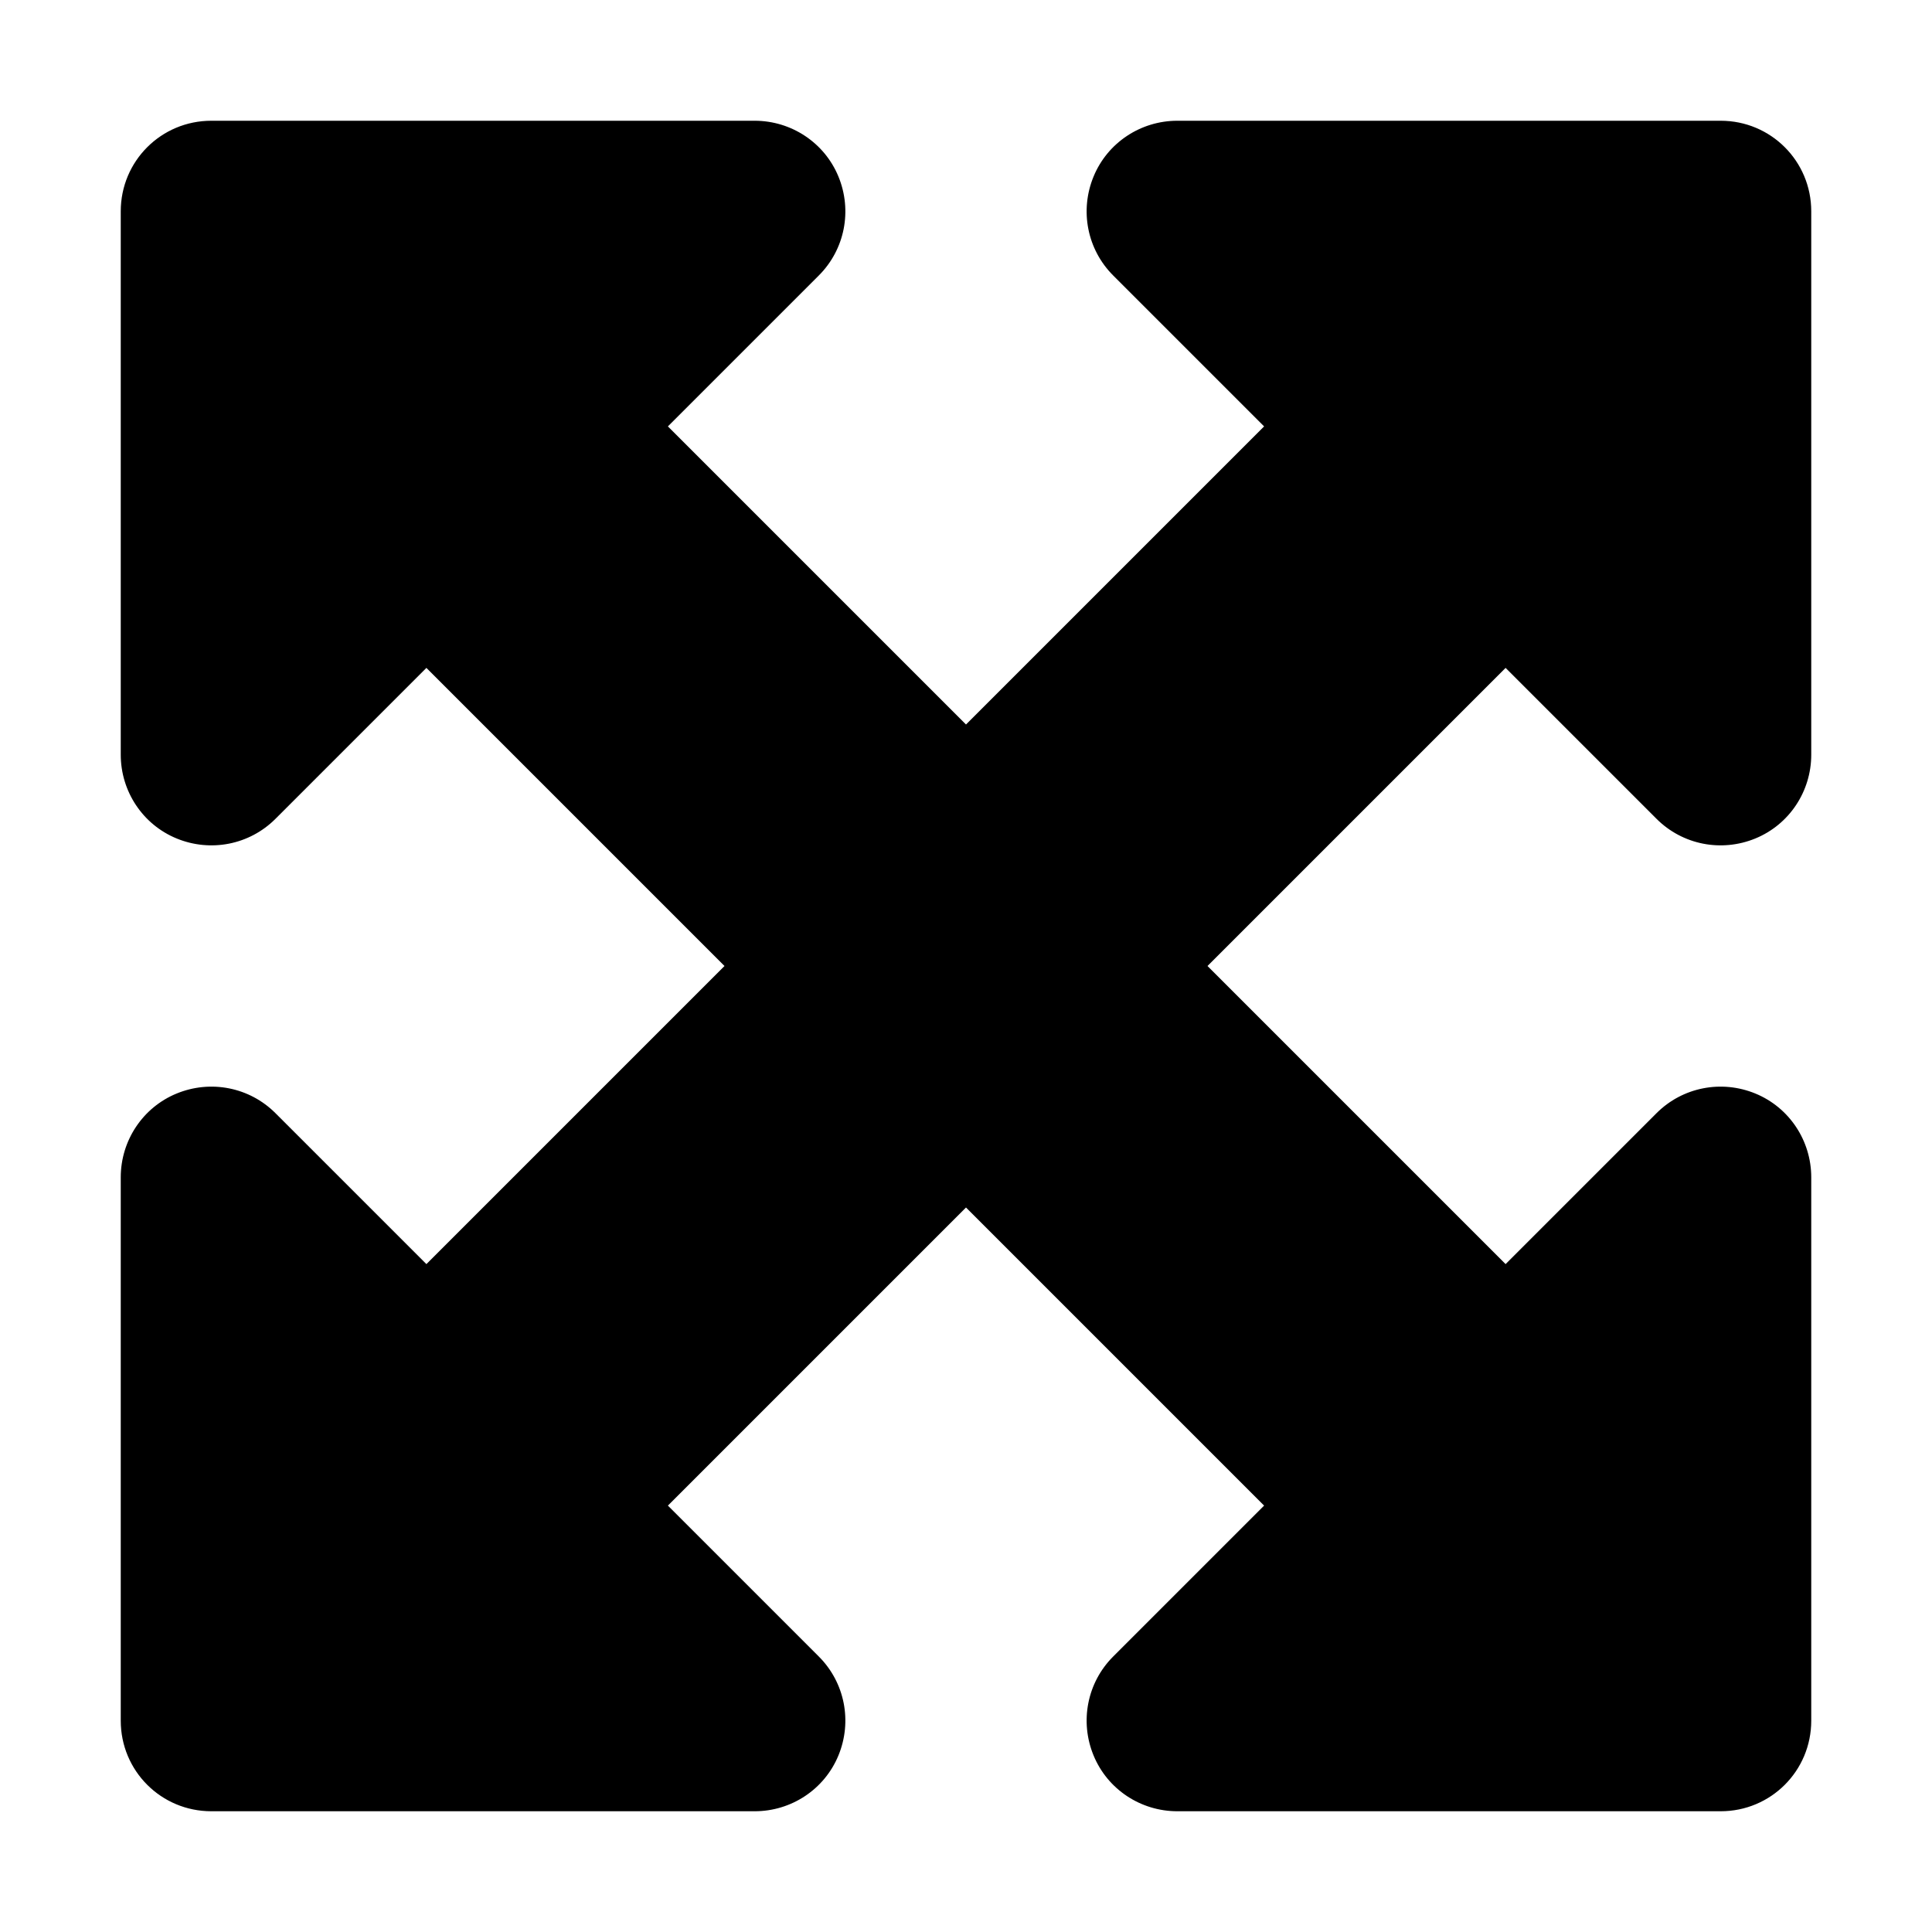
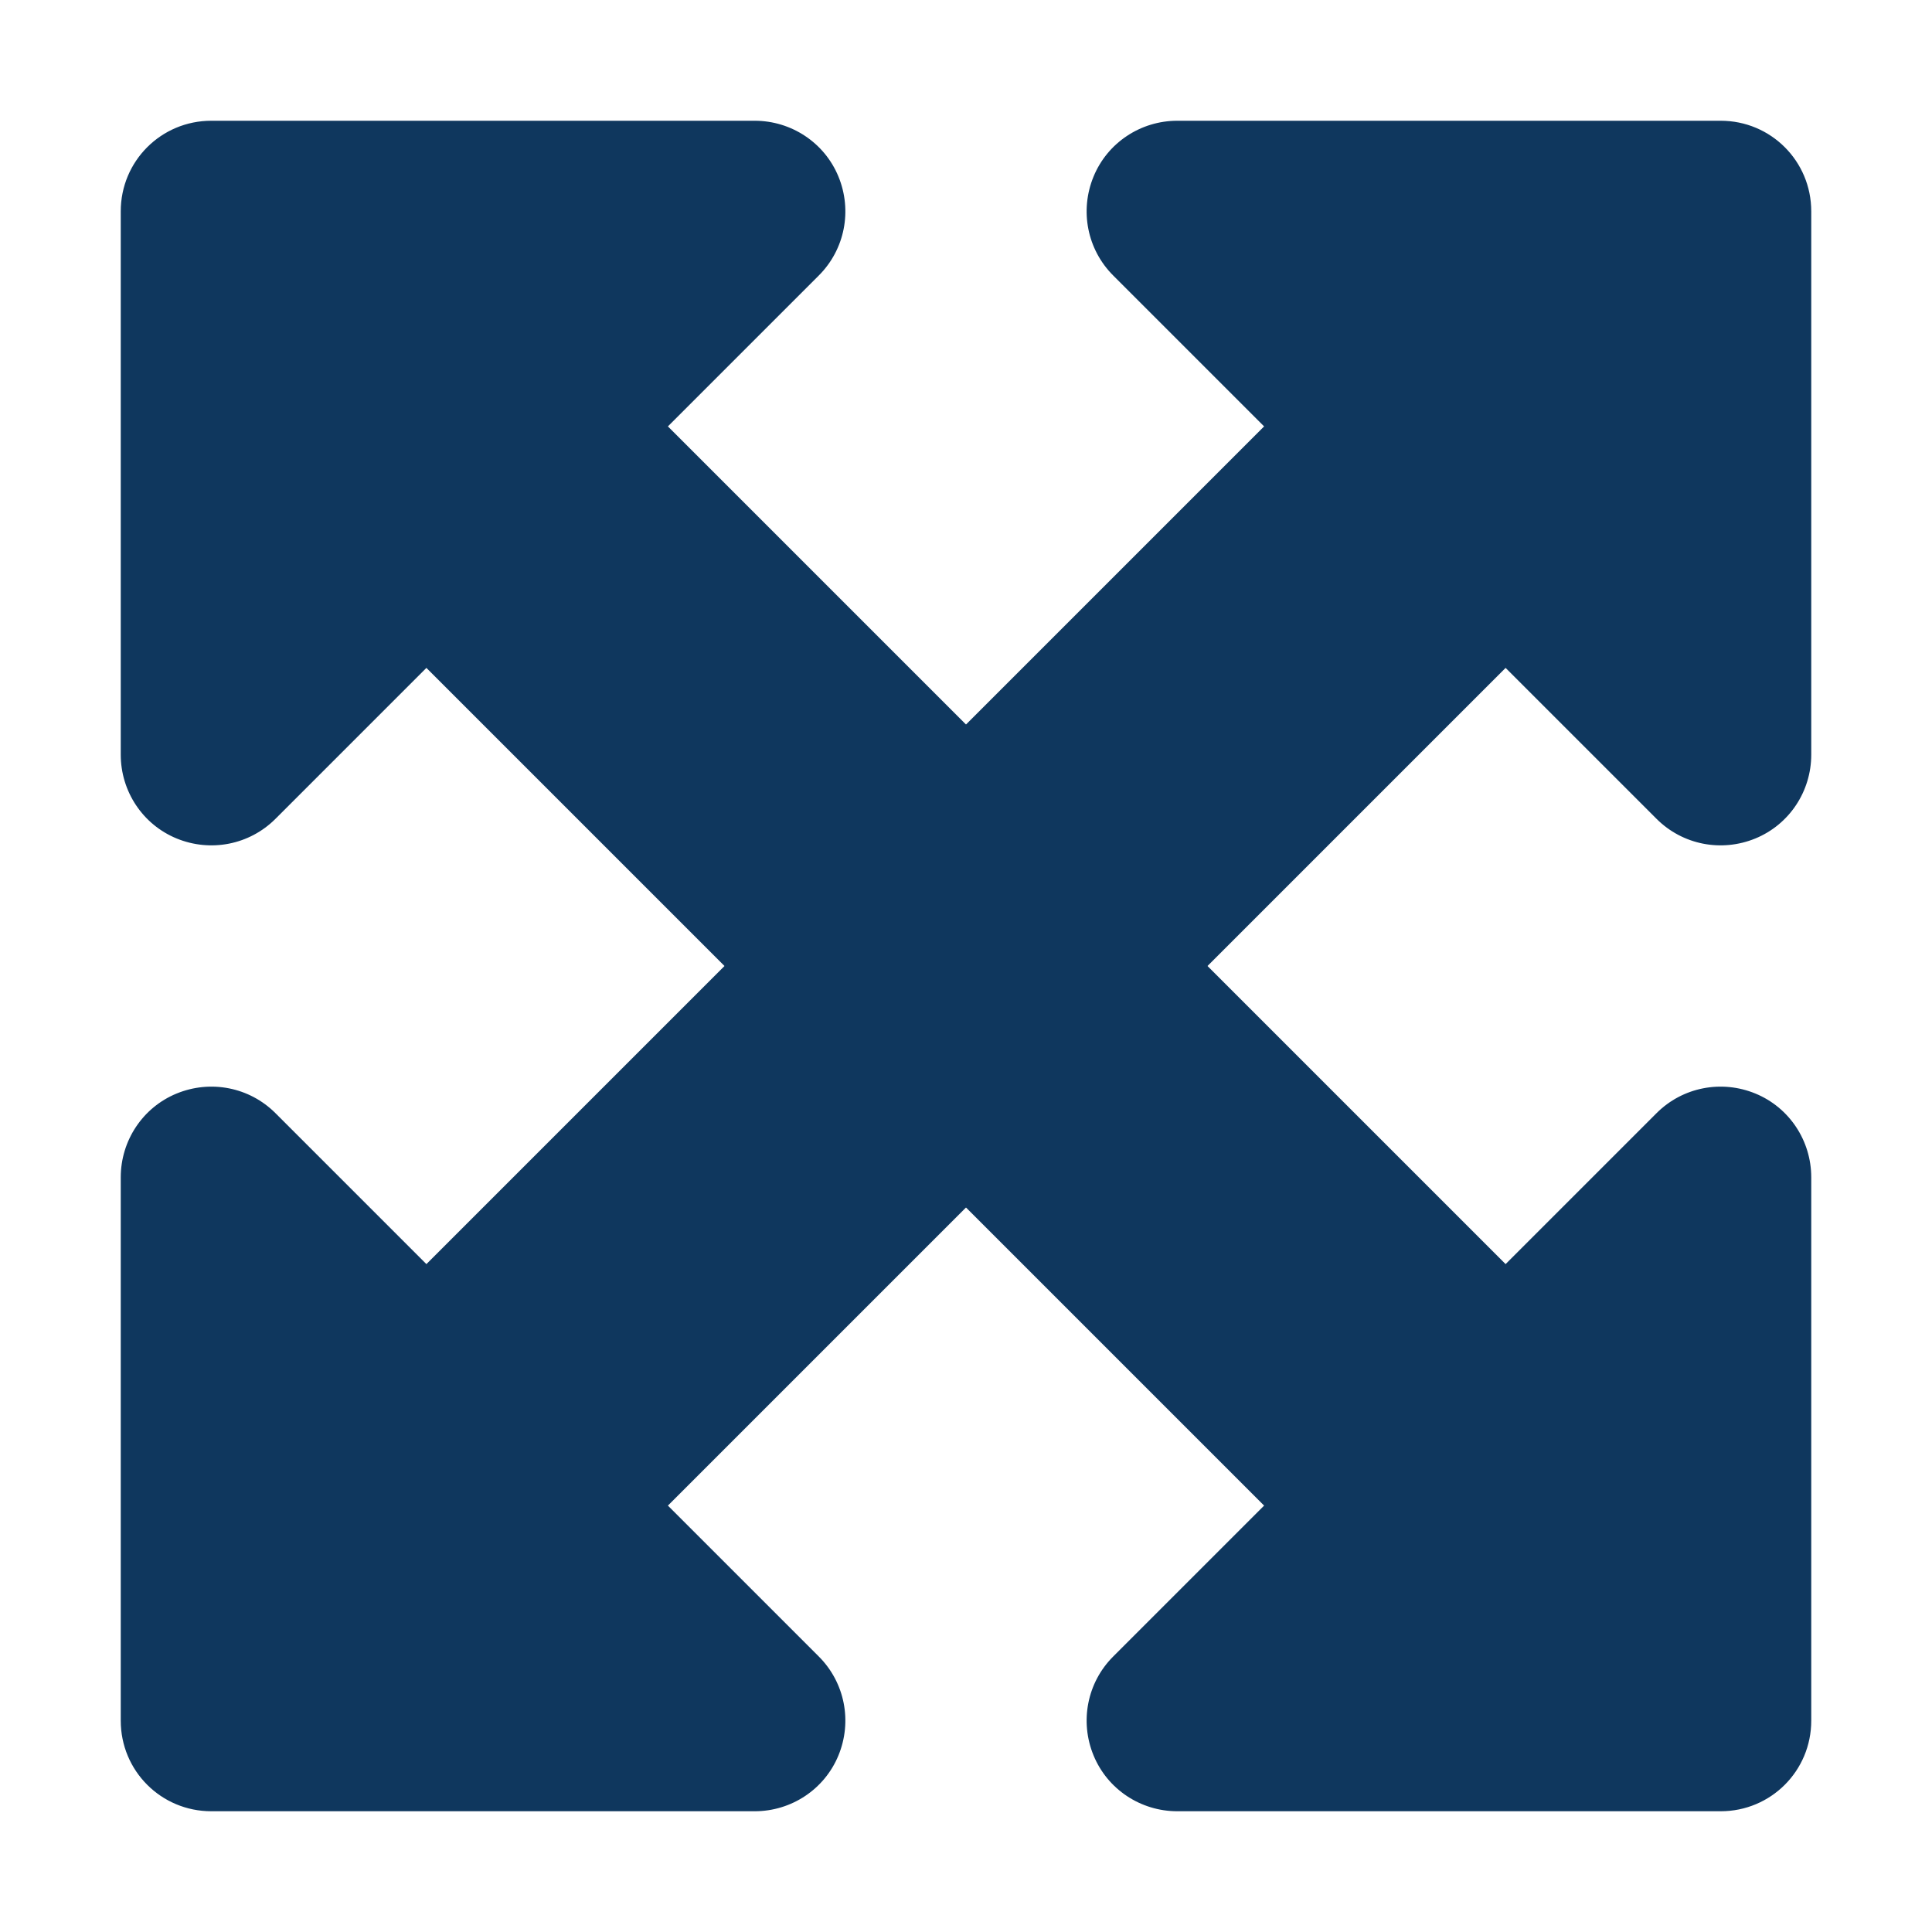
<svg xmlns="http://www.w3.org/2000/svg" viewBox="0 0 512 512">
-   <path d="M200 32L56 32C42.7 32 32 42.7 32 56l0 144c0 9.7 5.8 18.5 14.8 22.2s19.3 1.7 26.2-5.2l40-40 79 79-79 79L73 295c-6.9-6.9-17.2-8.9-26.2-5.2S32 302.3 32 312l0 144c0 13.3 10.7 24 24 24l144 0c9.7 0 18.5-5.8 22.2-14.8s1.7-19.3-5.2-26.2l-40-40 79-79 79 79-40 40c-6.9 6.9-8.9 17.2-5.2 26.2s12.5 14.8 22.2 14.8l144 0c13.3 0 24-10.7 24-24l0-144c0-9.7-5.8-18.5-14.8-22.2s-19.3-1.7-26.2 5.2l-40 40-79-79 79-79 40 40c6.9 6.9 17.2 8.9 26.2 5.2s14.8-12.5 14.8-22.2l0-144c0-13.3-10.7-24-24-24L312 32c-9.7 0-18.5 5.8-22.2 14.8s-1.7 19.3 5.2 26.2l40 40-79 79-79-79 40-40c6.9-6.9 8.9-17.2 5.2-26.2S209.7 32 200 32z" />
+   <path fill="#0f375e" d="M200 32L56 32C42.7 32 32 42.7 32 56l0 144c0 9.7 5.8 18.5 14.8 22.2s19.3 1.7 26.2-5.2l40-40 79 79-79 79L73 295c-6.9-6.9-17.2-8.9-26.2-5.2S32 302.3 32 312l0 144c0 13.3 10.7 24 24 24l144 0c9.7 0 18.5-5.8 22.2-14.8s1.7-19.3-5.2-26.2l-40-40 79-79 79 79-40 40c-6.9 6.9-8.9 17.2-5.2 26.2s12.5 14.8 22.2 14.8l144 0c13.3 0 24-10.7 24-24l0-144c0-9.7-5.8-18.5-14.8-22.2s-19.3-1.7-26.2 5.2l-40 40-79-79 79-79 40 40c6.9 6.9 17.2 8.9 26.2 5.2s14.8-12.5 14.8-22.2l0-144c0-13.3-10.7-24-24-24L312 32c-9.7 0-18.5 5.8-22.2 14.8s-1.7 19.3 5.2 26.2l40 40-79 79-79-79 40-40c6.9-6.9 8.9-17.2 5.2-26.2S209.7 32 200 32z" />
</svg>
